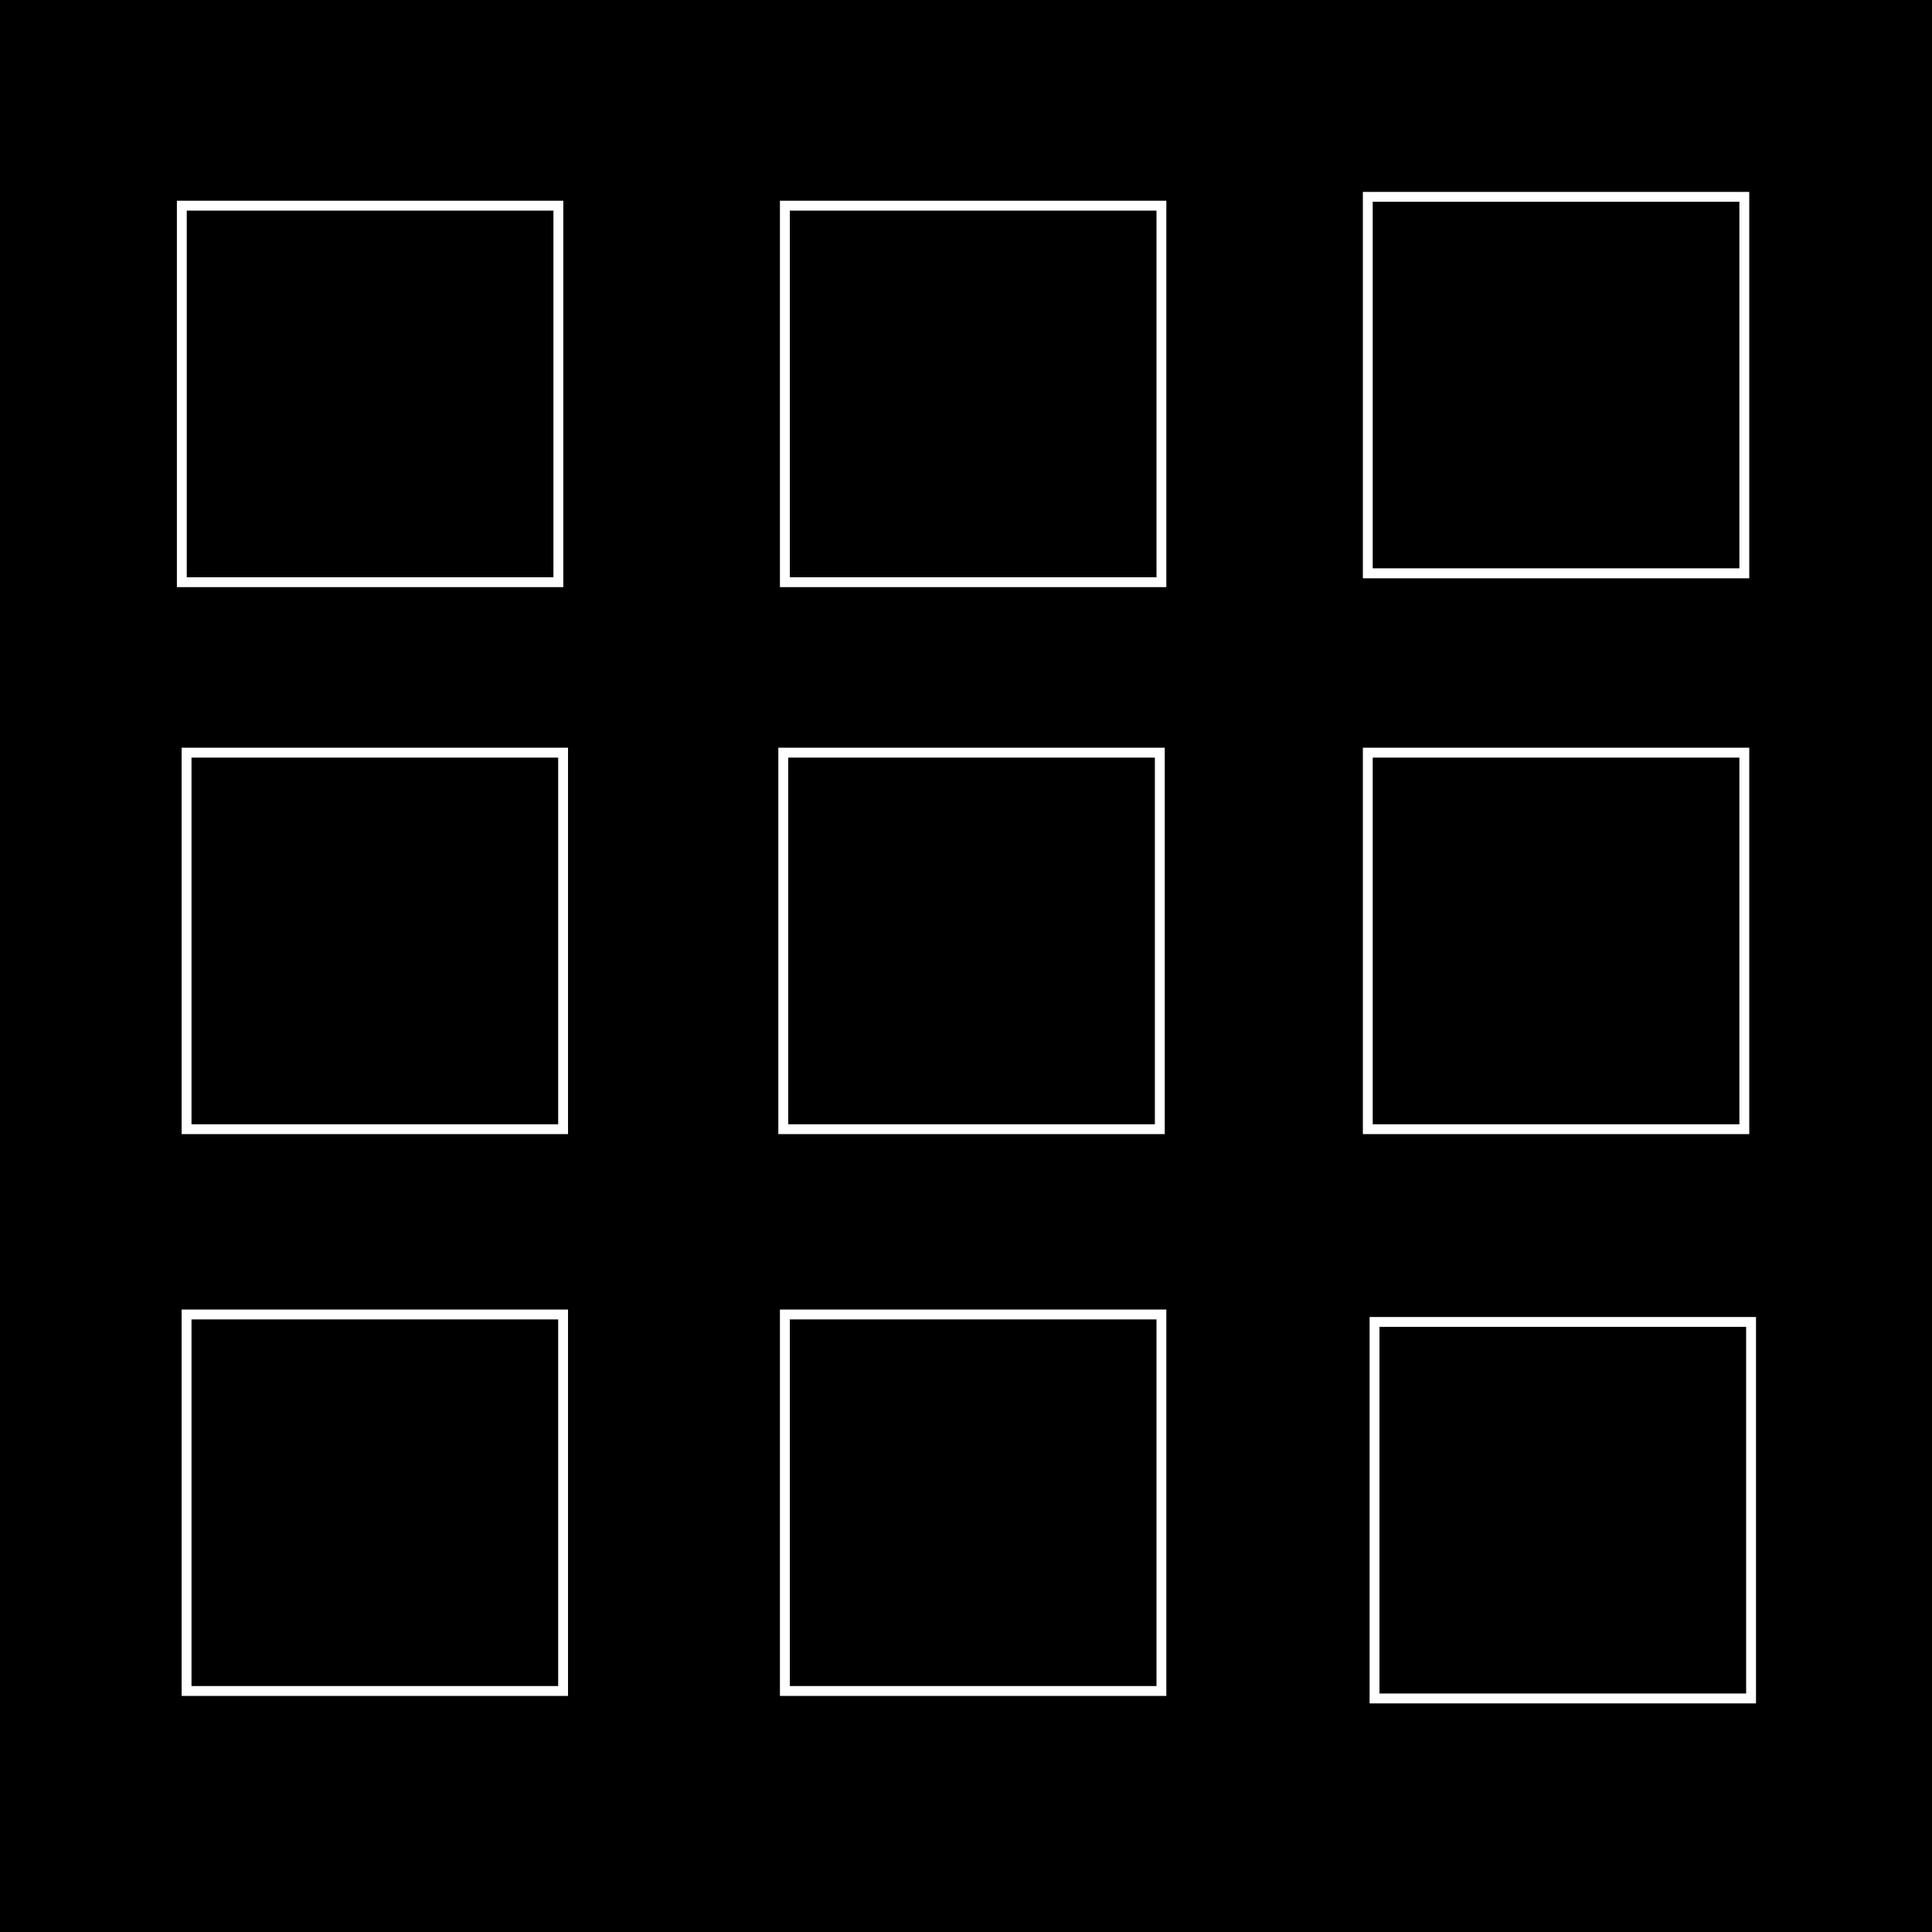
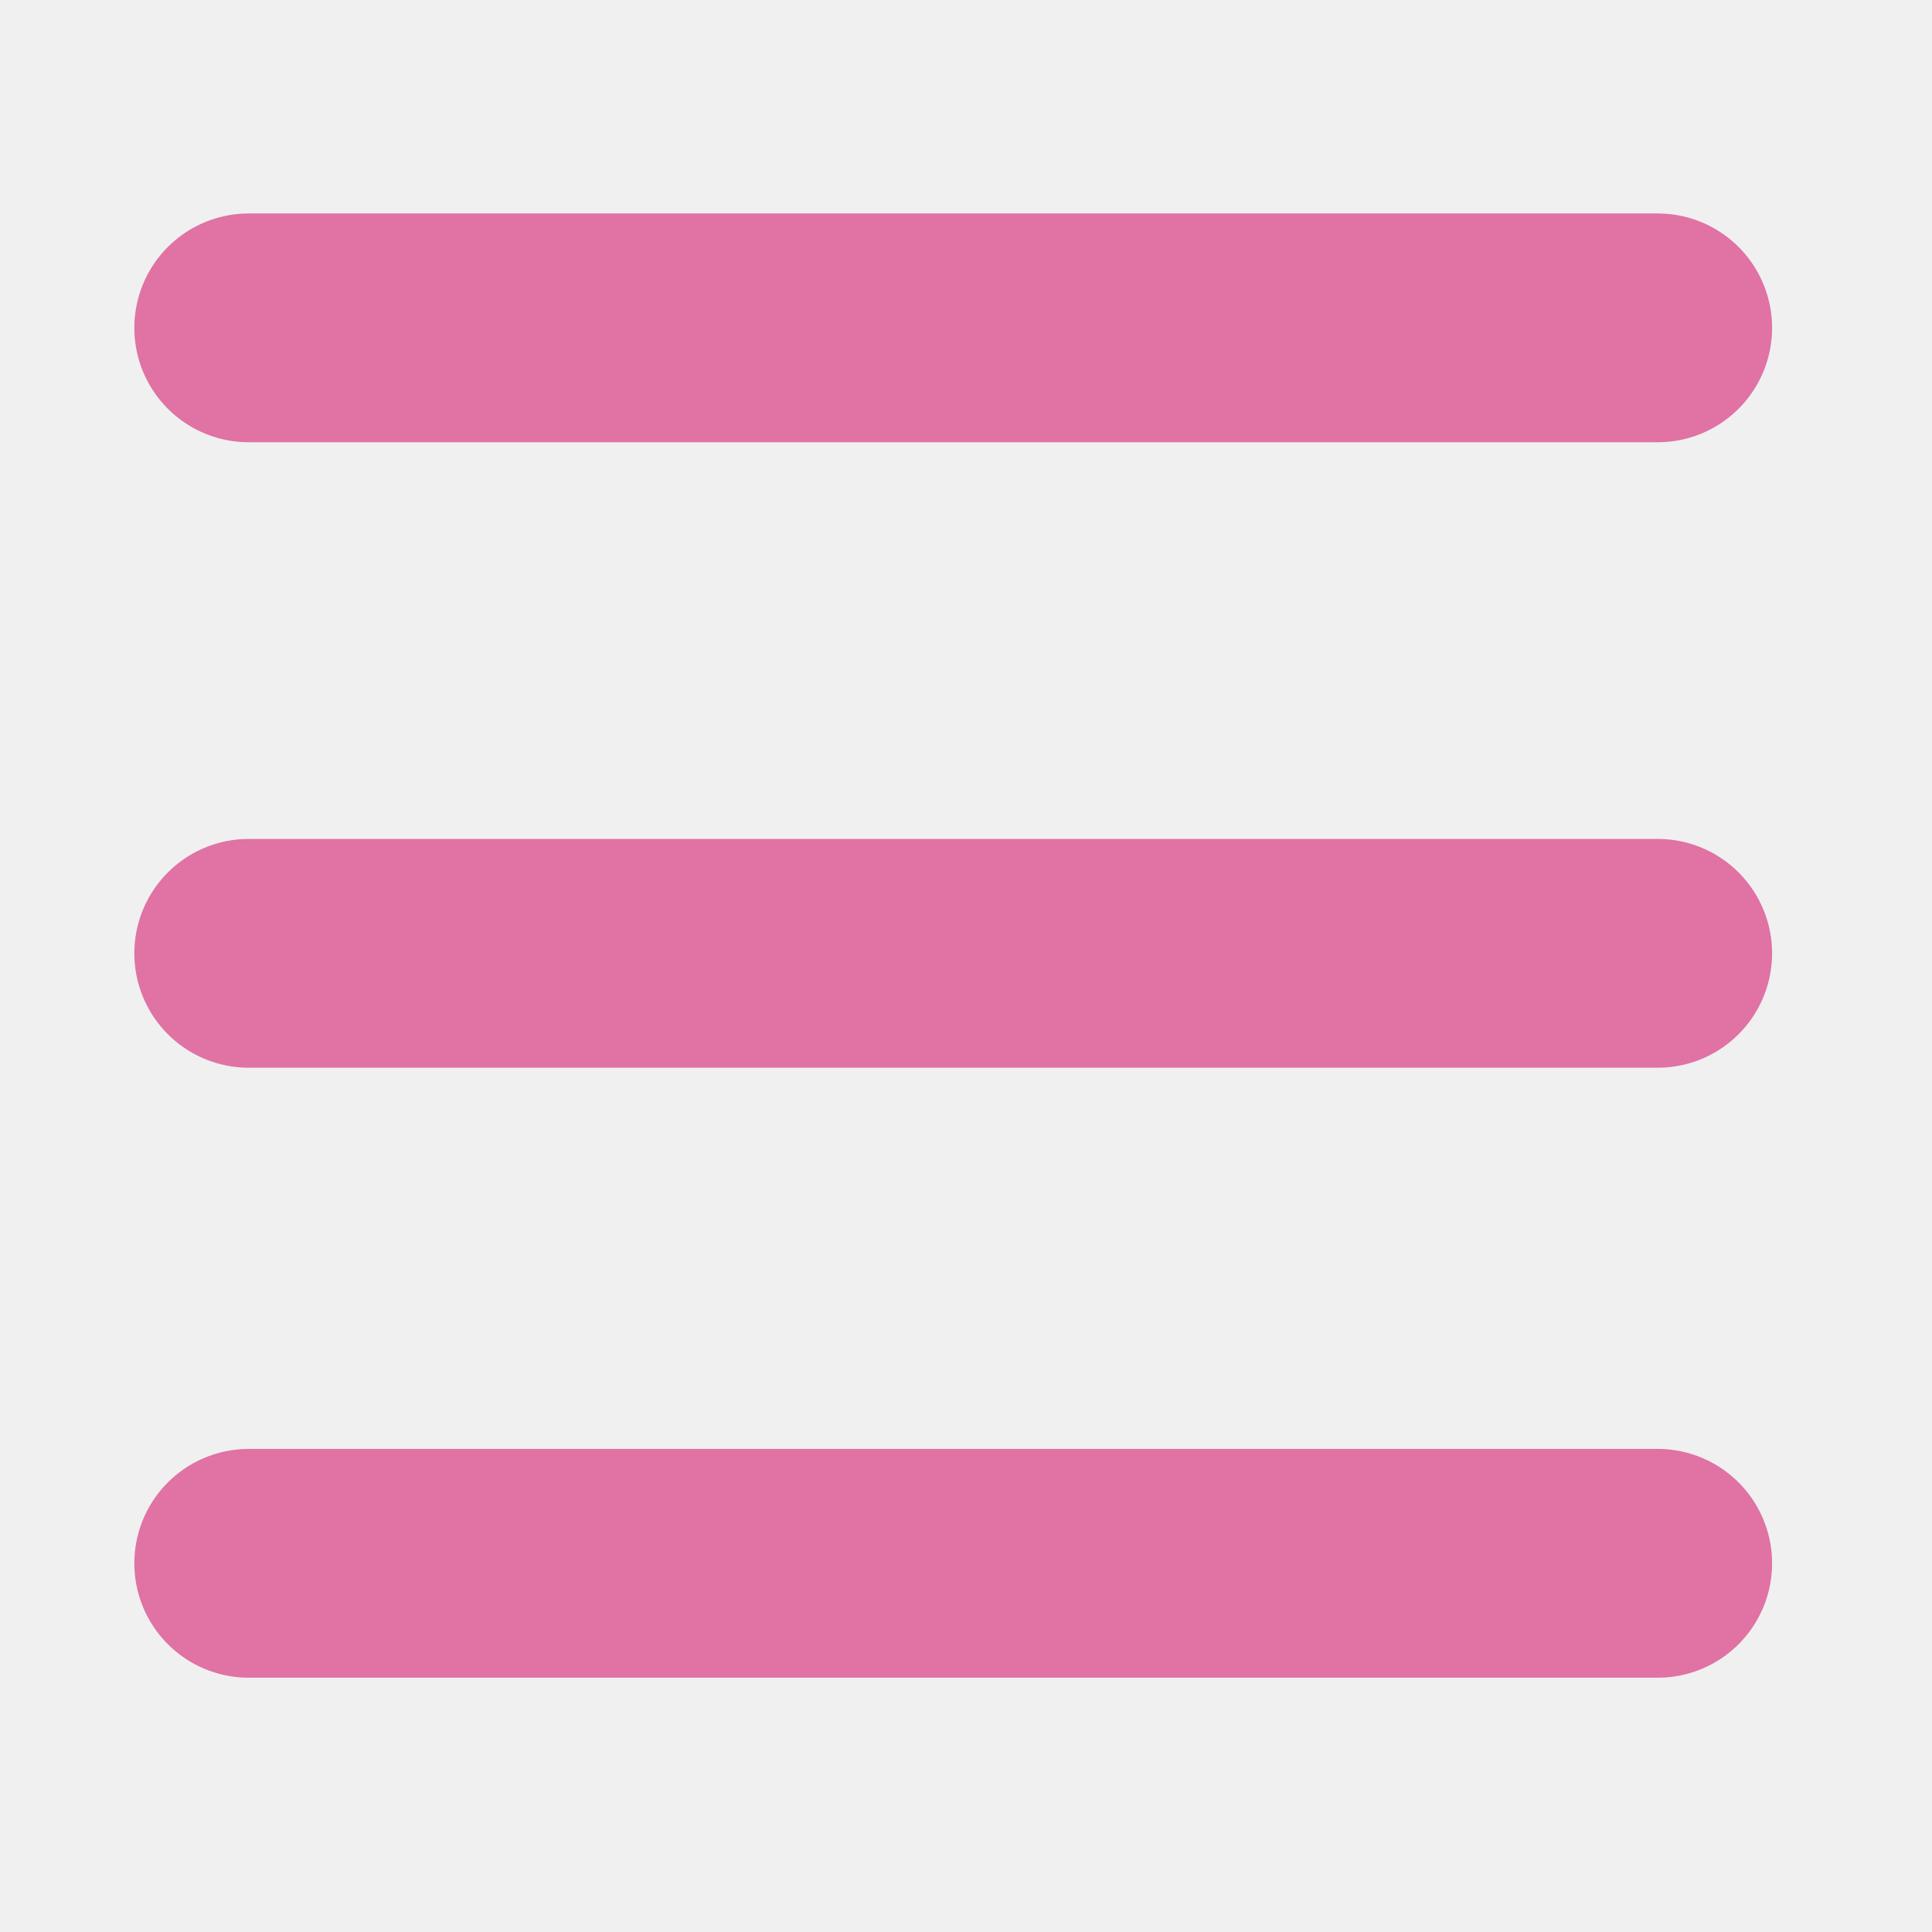
- <svg xmlns="http://www.w3.org/2000/svg" width="100" zoomAndPan="magnify" viewBox="0 0 75 75" height="100" preserveAspectRatio="xMidYMid meet" version="1.0">
-   <defs>
-     <clipPath id="id1">
-       <path d="M 6.867 7.793 L 21.867 7.793 L 21.867 22.793 L 6.867 22.793 Z M 6.867 7.793 " clip-rule="nonzero" />
-     </clipPath>
-     <clipPath id="id2">
-       <path d="M 7.051 29.027 L 22.051 29.027 L 22.051 44.027 L 7.051 44.027 Z M 7.051 29.027 " clip-rule="nonzero" />
-     </clipPath>
-     <clipPath id="id3">
-       <path d="M 53.168 51.125 L 68.168 51.125 L 68.168 66.125 L 53.168 66.125 Z M 53.168 51.125 " clip-rule="nonzero" />
-     </clipPath>
-     <clipPath id="id4">
-       <path d="M 52.906 7.449 L 67.906 7.449 L 67.906 22.449 L 52.906 22.449 Z M 52.906 7.449 " clip-rule="nonzero" />
-     </clipPath>
-     <clipPath id="id5">
-       <path d="M 30.215 29.027 L 45.215 29.027 L 45.215 44.027 L 30.215 44.027 Z M 30.215 29.027 " clip-rule="nonzero" />
-     </clipPath>
-     <clipPath id="id6">
-       <path d="M 30.277 7.793 L 45.277 7.793 L 45.277 22.793 L 30.277 22.793 Z M 30.277 7.793 " clip-rule="nonzero" />
-     </clipPath>
-     <clipPath id="id7">
-       <path d="M 52.906 29.027 L 67.906 29.027 L 67.906 44.027 L 52.906 44.027 Z M 52.906 29.027 " clip-rule="nonzero" />
-     </clipPath>
-     <clipPath id="id8">
-       <path d="M 30.277 50.836 L 45.277 50.836 L 45.277 65.836 L 30.277 65.836 Z M 30.277 50.836 " clip-rule="nonzero" />
-     </clipPath>
-     <clipPath id="id9">
-       <path d="M 7.051 50.836 L 22.051 50.836 L 22.051 65.836 L 7.051 65.836 Z M 7.051 50.836 " clip-rule="nonzero" />
-     </clipPath>
-   </defs>
-   <rect x="-7.5" width="90" fill="#ffffff" y="-7.5" height="90" fill-opacity="1" />
-   <rect x="-7.5" width="90" fill="#000000" y="-7.5" height="90" fill-opacity="1" />
-   <rect x="-7.5" width="90" fill="#ffffff" y="-7.5" height="90" fill-opacity="1" />
-   <rect x="-7.5" width="90" fill="#000000" y="-7.5" height="90" fill-opacity="1" />
-   <g clip-path="url(#id1)">
-     <path fill="#ffffff" d="M 6.867 7.793 L 6.867 22.793 L 21.867 22.793 L 21.867 7.793 Z M 21.484 22.41 L 7.25 22.41 L 7.25 8.176 L 21.484 8.176 Z M 21.484 22.41 " fill-opacity="1" fill-rule="nonzero" />
-   </g>
-   <g clip-path="url(#id2)">
-     <path fill="#ffffff" d="M 7.051 29.027 L 7.051 44.027 L 22.051 44.027 L 22.051 29.027 Z M 21.668 43.645 L 7.434 43.645 L 7.434 29.41 L 21.668 29.41 Z M 21.668 43.645 " fill-opacity="1" fill-rule="nonzero" />
-   </g>
-   <g clip-path="url(#id3)">
-     <path fill="#ffffff" d="M 53.168 51.125 L 53.168 66.125 L 68.168 66.125 L 68.168 51.125 Z M 67.785 65.742 L 53.551 65.742 L 53.551 51.508 L 67.785 51.508 Z M 67.785 65.742 " fill-opacity="1" fill-rule="nonzero" />
-   </g>
-   <g clip-path="url(#id4)">
-     <path fill="#ffffff" d="M 52.906 7.449 L 52.906 22.449 L 67.906 22.449 L 67.906 7.449 Z M 67.523 22.062 L 53.289 22.062 L 53.289 7.832 L 67.523 7.832 Z M 67.523 22.062 " fill-opacity="1" fill-rule="nonzero" />
-   </g>
-   <g clip-path="url(#id5)">
-     <path fill="#ffffff" d="M 30.215 29.027 L 30.215 44.027 L 45.215 44.027 L 45.215 29.027 Z M 44.832 43.645 L 30.598 43.645 L 30.598 29.41 L 44.832 29.41 Z M 44.832 43.645 " fill-opacity="1" fill-rule="nonzero" />
-   </g>
-   <g clip-path="url(#id6)">
-     <path fill="#ffffff" d="M 30.277 7.793 L 30.277 22.793 L 45.277 22.793 L 45.277 7.793 Z M 44.895 22.41 L 30.66 22.41 L 30.66 8.176 L 44.895 8.176 Z M 44.895 22.41 " fill-opacity="1" fill-rule="nonzero" />
-   </g>
-   <g clip-path="url(#id7)">
-     <path fill="#ffffff" d="M 52.906 29.027 L 52.906 44.027 L 67.906 44.027 L 67.906 29.027 Z M 67.523 43.645 L 53.289 43.645 L 53.289 29.41 L 67.523 29.41 Z M 67.523 43.645 " fill-opacity="1" fill-rule="nonzero" />
-   </g>
-   <g clip-path="url(#id8)">
-     <path fill="#ffffff" d="M 30.277 50.836 L 30.277 65.836 L 45.277 65.836 L 45.277 50.836 Z M 44.895 65.453 L 30.66 65.453 L 30.66 51.219 L 44.895 51.219 Z M 44.895 65.453 " fill-opacity="1" fill-rule="nonzero" />
-   </g>
-   <g clip-path="url(#id9)">
-     <path fill="#ffffff" d="M 7.051 50.836 L 7.051 65.836 L 22.051 65.836 L 22.051 50.836 Z M 21.668 65.453 L 7.434 65.453 L 7.434 51.219 L 21.668 51.219 Z M 21.668 65.453 " fill-opacity="1" fill-rule="nonzero" />
-   </g>
+ <svg xmlns="http://www.w3.org/2000/svg" width="50" zoomAndPan="magnify" viewBox="0 0 37.5 37.5" height="50" preserveAspectRatio="xMidYMid meet" version="1.0">
+   <path stroke-linecap="round" transform="matrix(0.740132, 0, 0, 0.740132, 2.608906, 4.144737)" fill="none" stroke-linejoin="miter" d="M 2.998 2.998 L 39.948 2.998 " stroke="#e072a4" stroke-width="6" stroke-opacity="1" stroke-miterlimit="4" />
+   <path stroke-linecap="round" transform="matrix(0.740132, 0, 0, 0.740132, 2.608906, 16.28289)" fill="none" stroke-linejoin="miter" d="M 2.998 3.001 L 39.948 3.001 " stroke="#e072a4" stroke-width="6" stroke-opacity="1" stroke-miterlimit="4" />
+   <path stroke-linecap="round" transform="matrix(0.740132, 0, 0, 0.740132, 2.608906, 28.125)" fill="none" stroke-linejoin="miter" d="M 2.998 2.998 L 39.948 2.998 " stroke="#e072a4" stroke-width="6" stroke-opacity="1" stroke-miterlimit="4" />
</svg>
